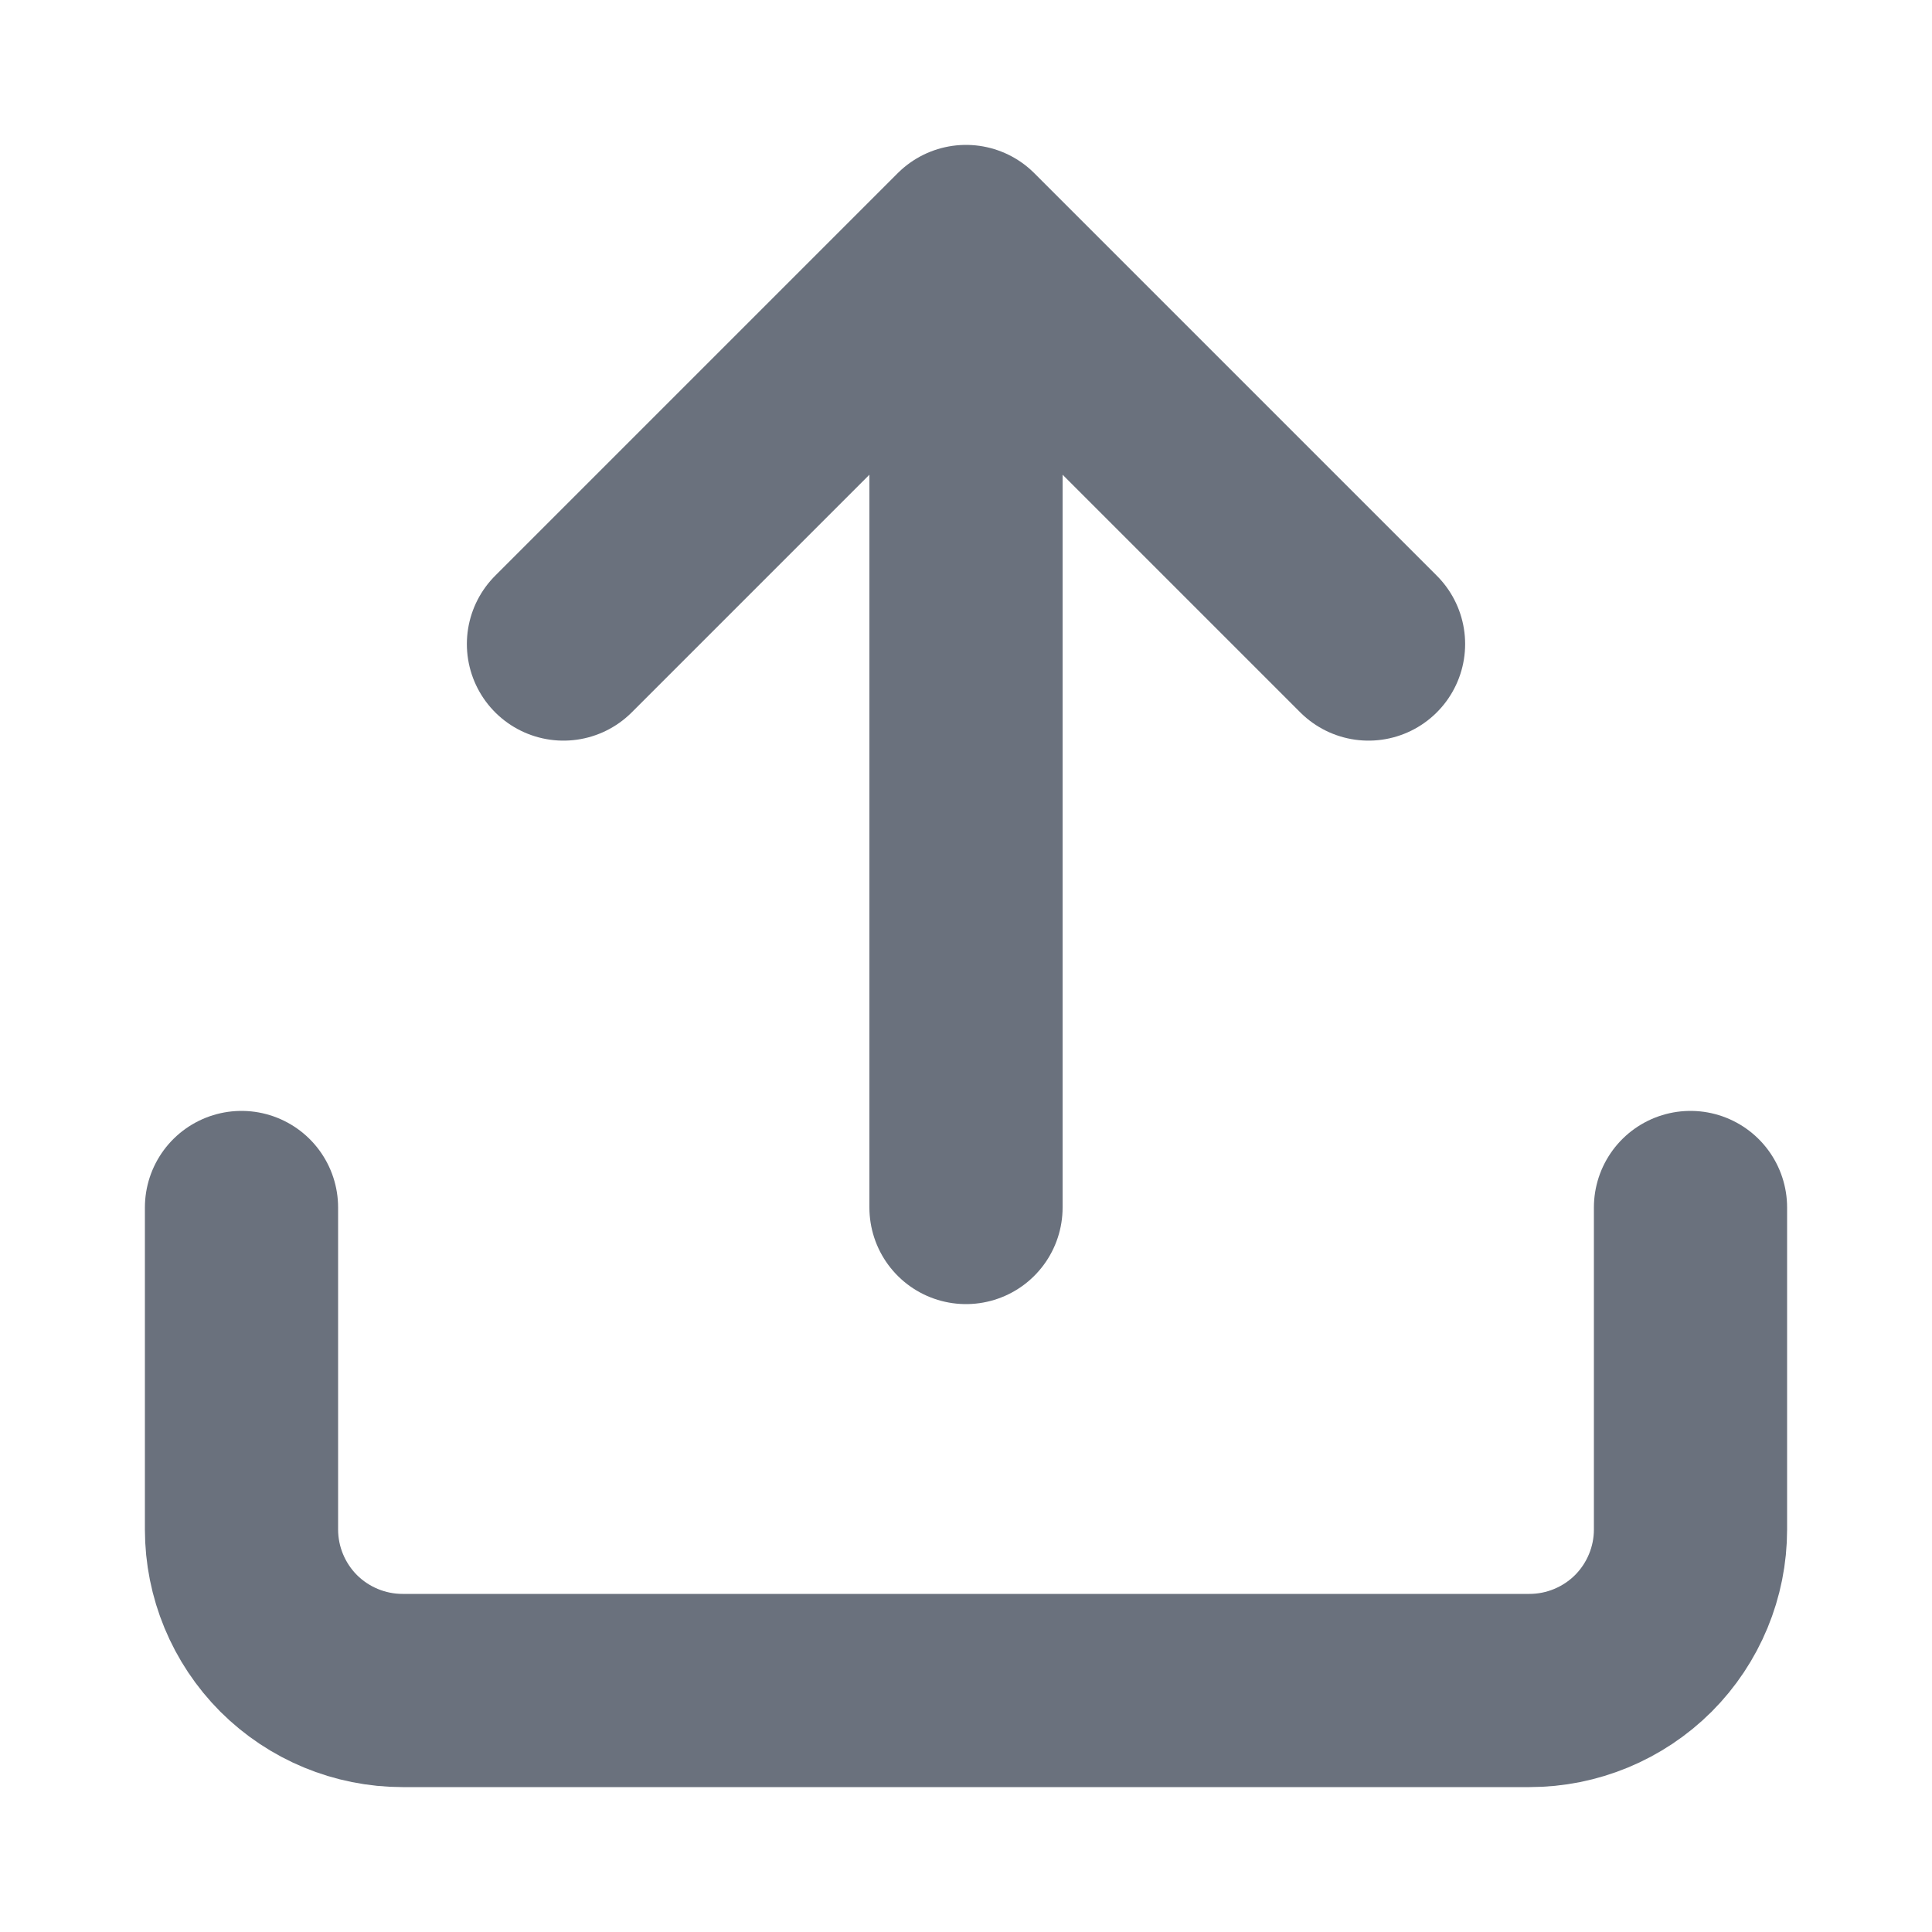
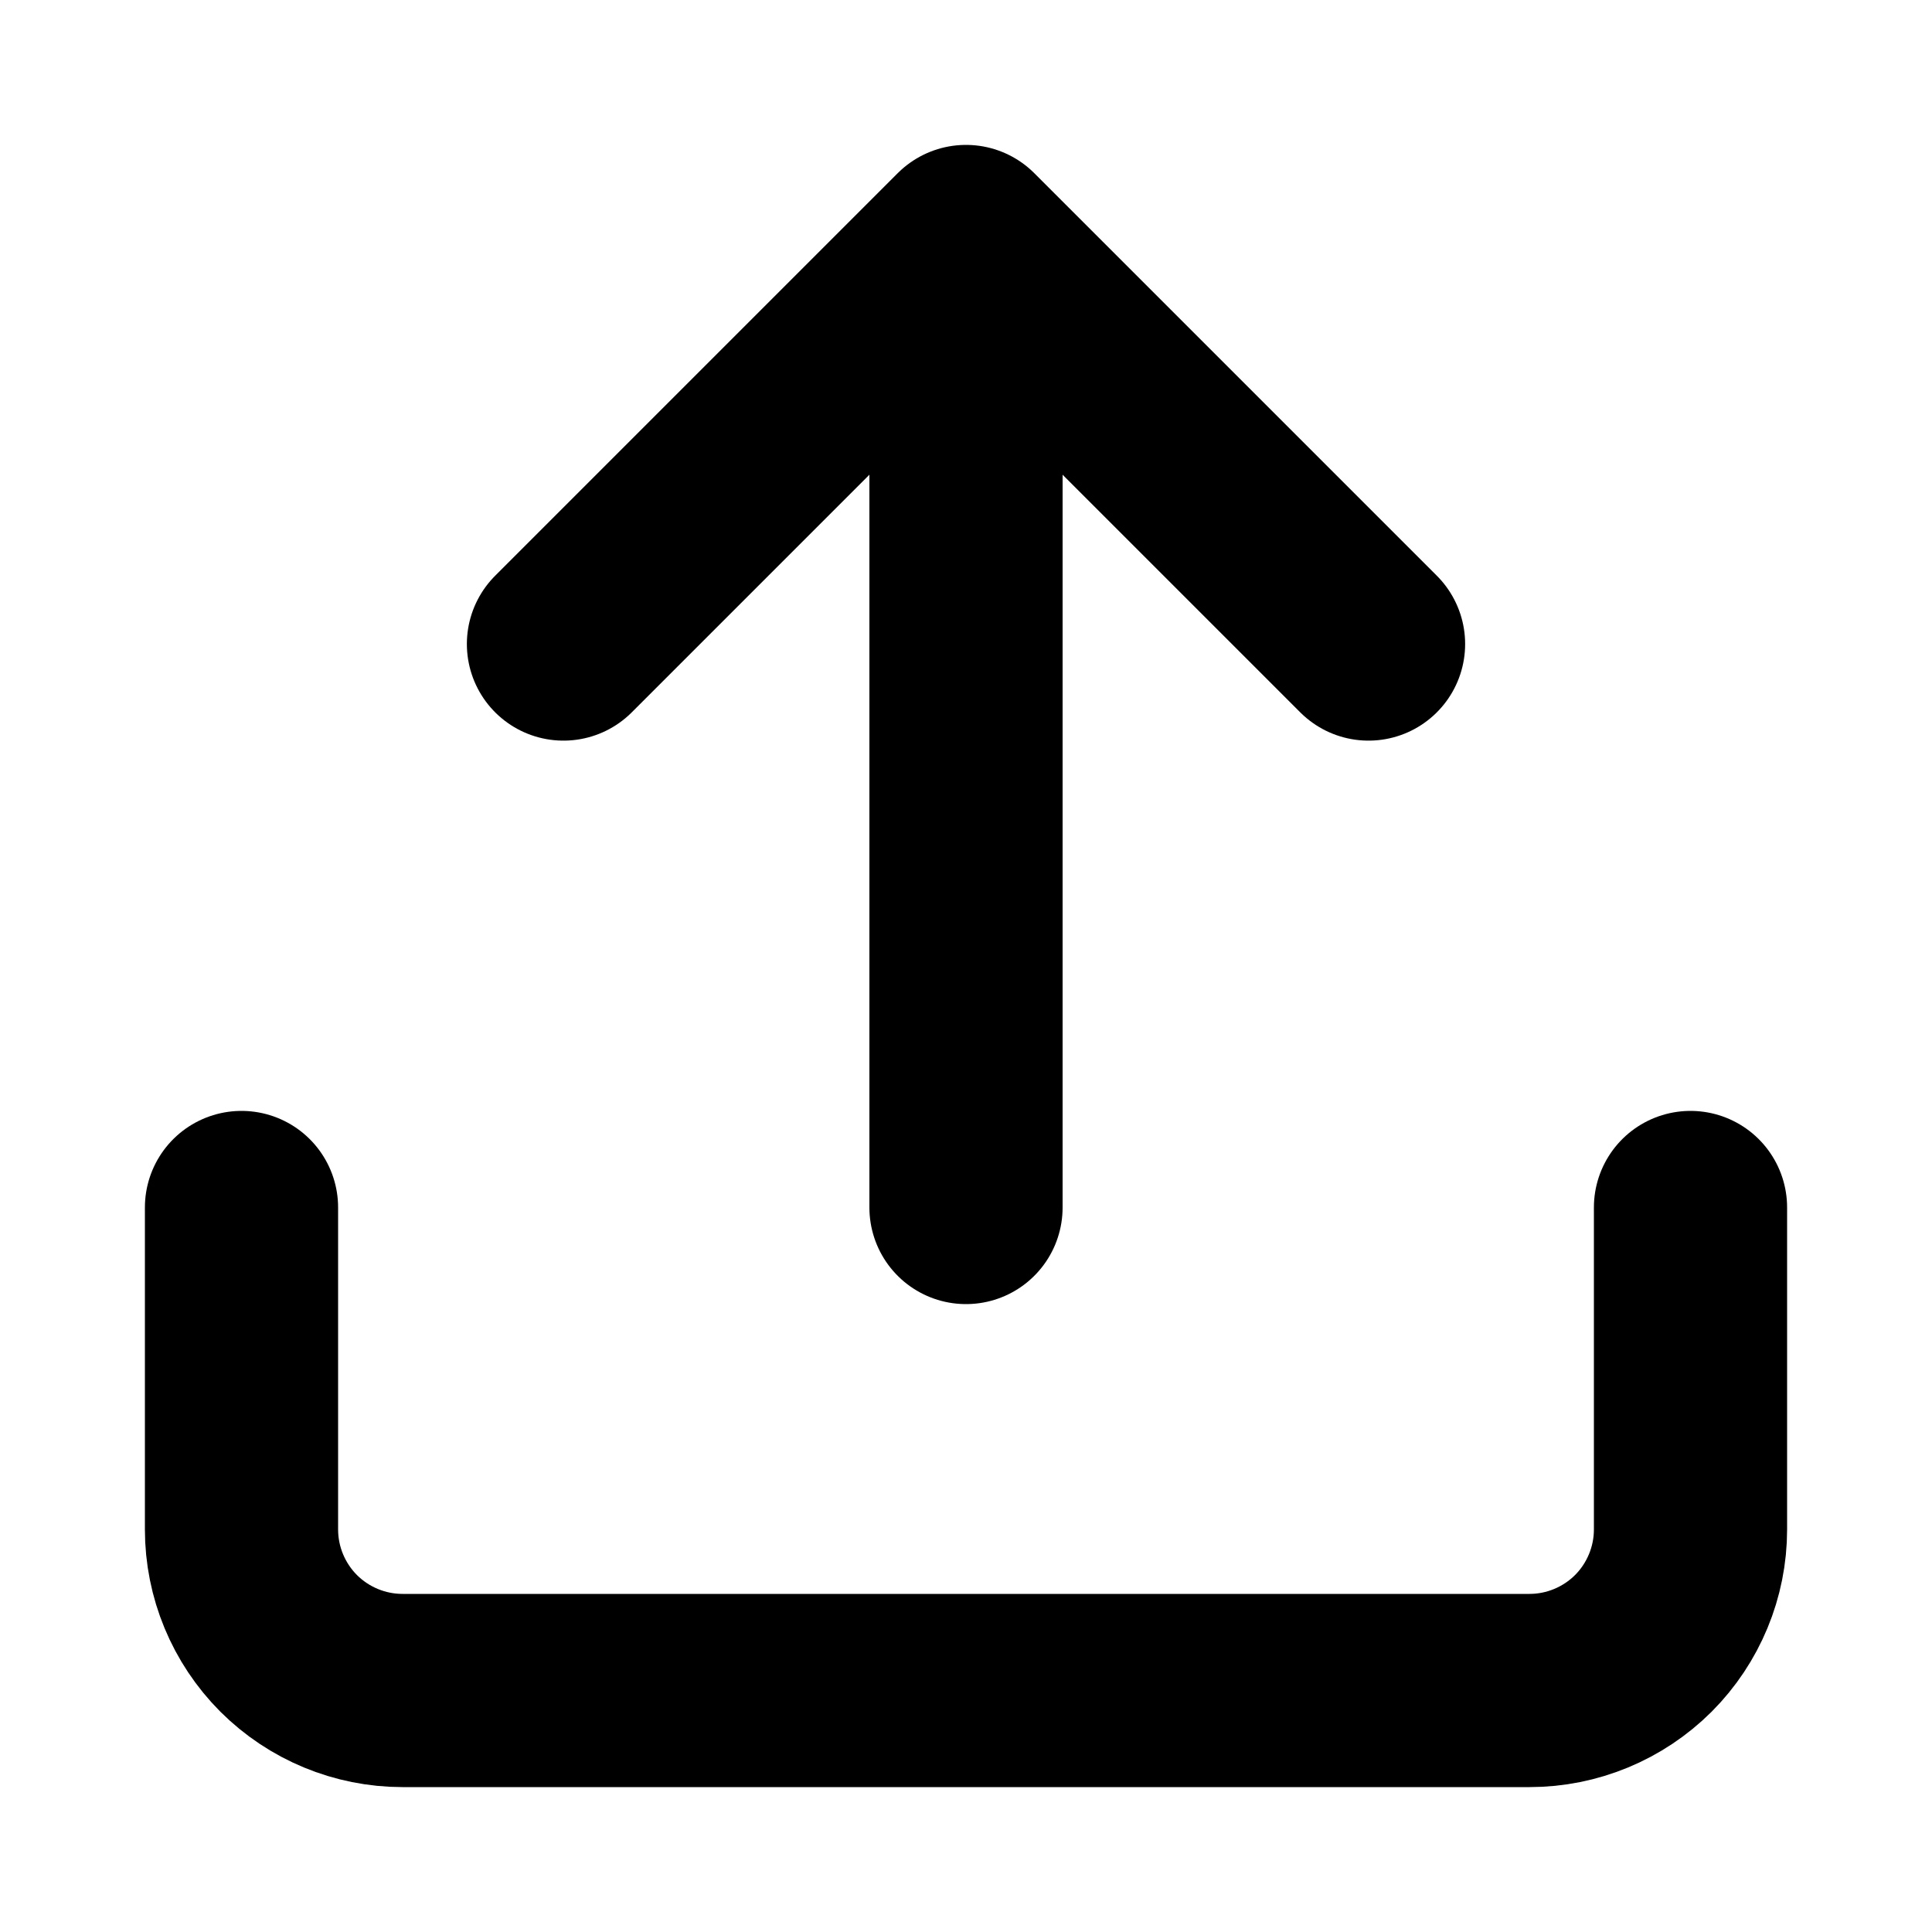
<svg xmlns="http://www.w3.org/2000/svg" width="20" height="20" viewBox="0 0 20 20" fill="none">
-   <path d="M10 2.5V12.5M5.833 6.667L10 2.5L14.167 6.667M17.5 12.5V15.833C17.5 16.275 17.324 16.699 17.012 17.012C16.699 17.324 16.275 17.5 15.833 17.5H4.167C3.725 17.5 3.301 17.324 2.988 17.012C2.676 16.699 2.5 16.275 2.5 15.833V12.5" stroke="#6A717D" stroke-width="2" stroke-linecap="round" stroke-linejoin="round" />
+   <path d="M10 2.5V12.5M5.833 6.667L10 2.5L14.167 6.667M17.5 12.5V15.833C17.5 16.275 17.324 16.699 17.012 17.012C16.699 17.324 16.275 17.5 15.833 17.5H4.167C3.725 17.5 3.301 17.324 2.988 17.012C2.676 16.699 2.5 16.275 2.5 15.833V12.5" stroke="currentColor" stroke-width="2" stroke-linecap="round" stroke-linejoin="round" />
</svg>
